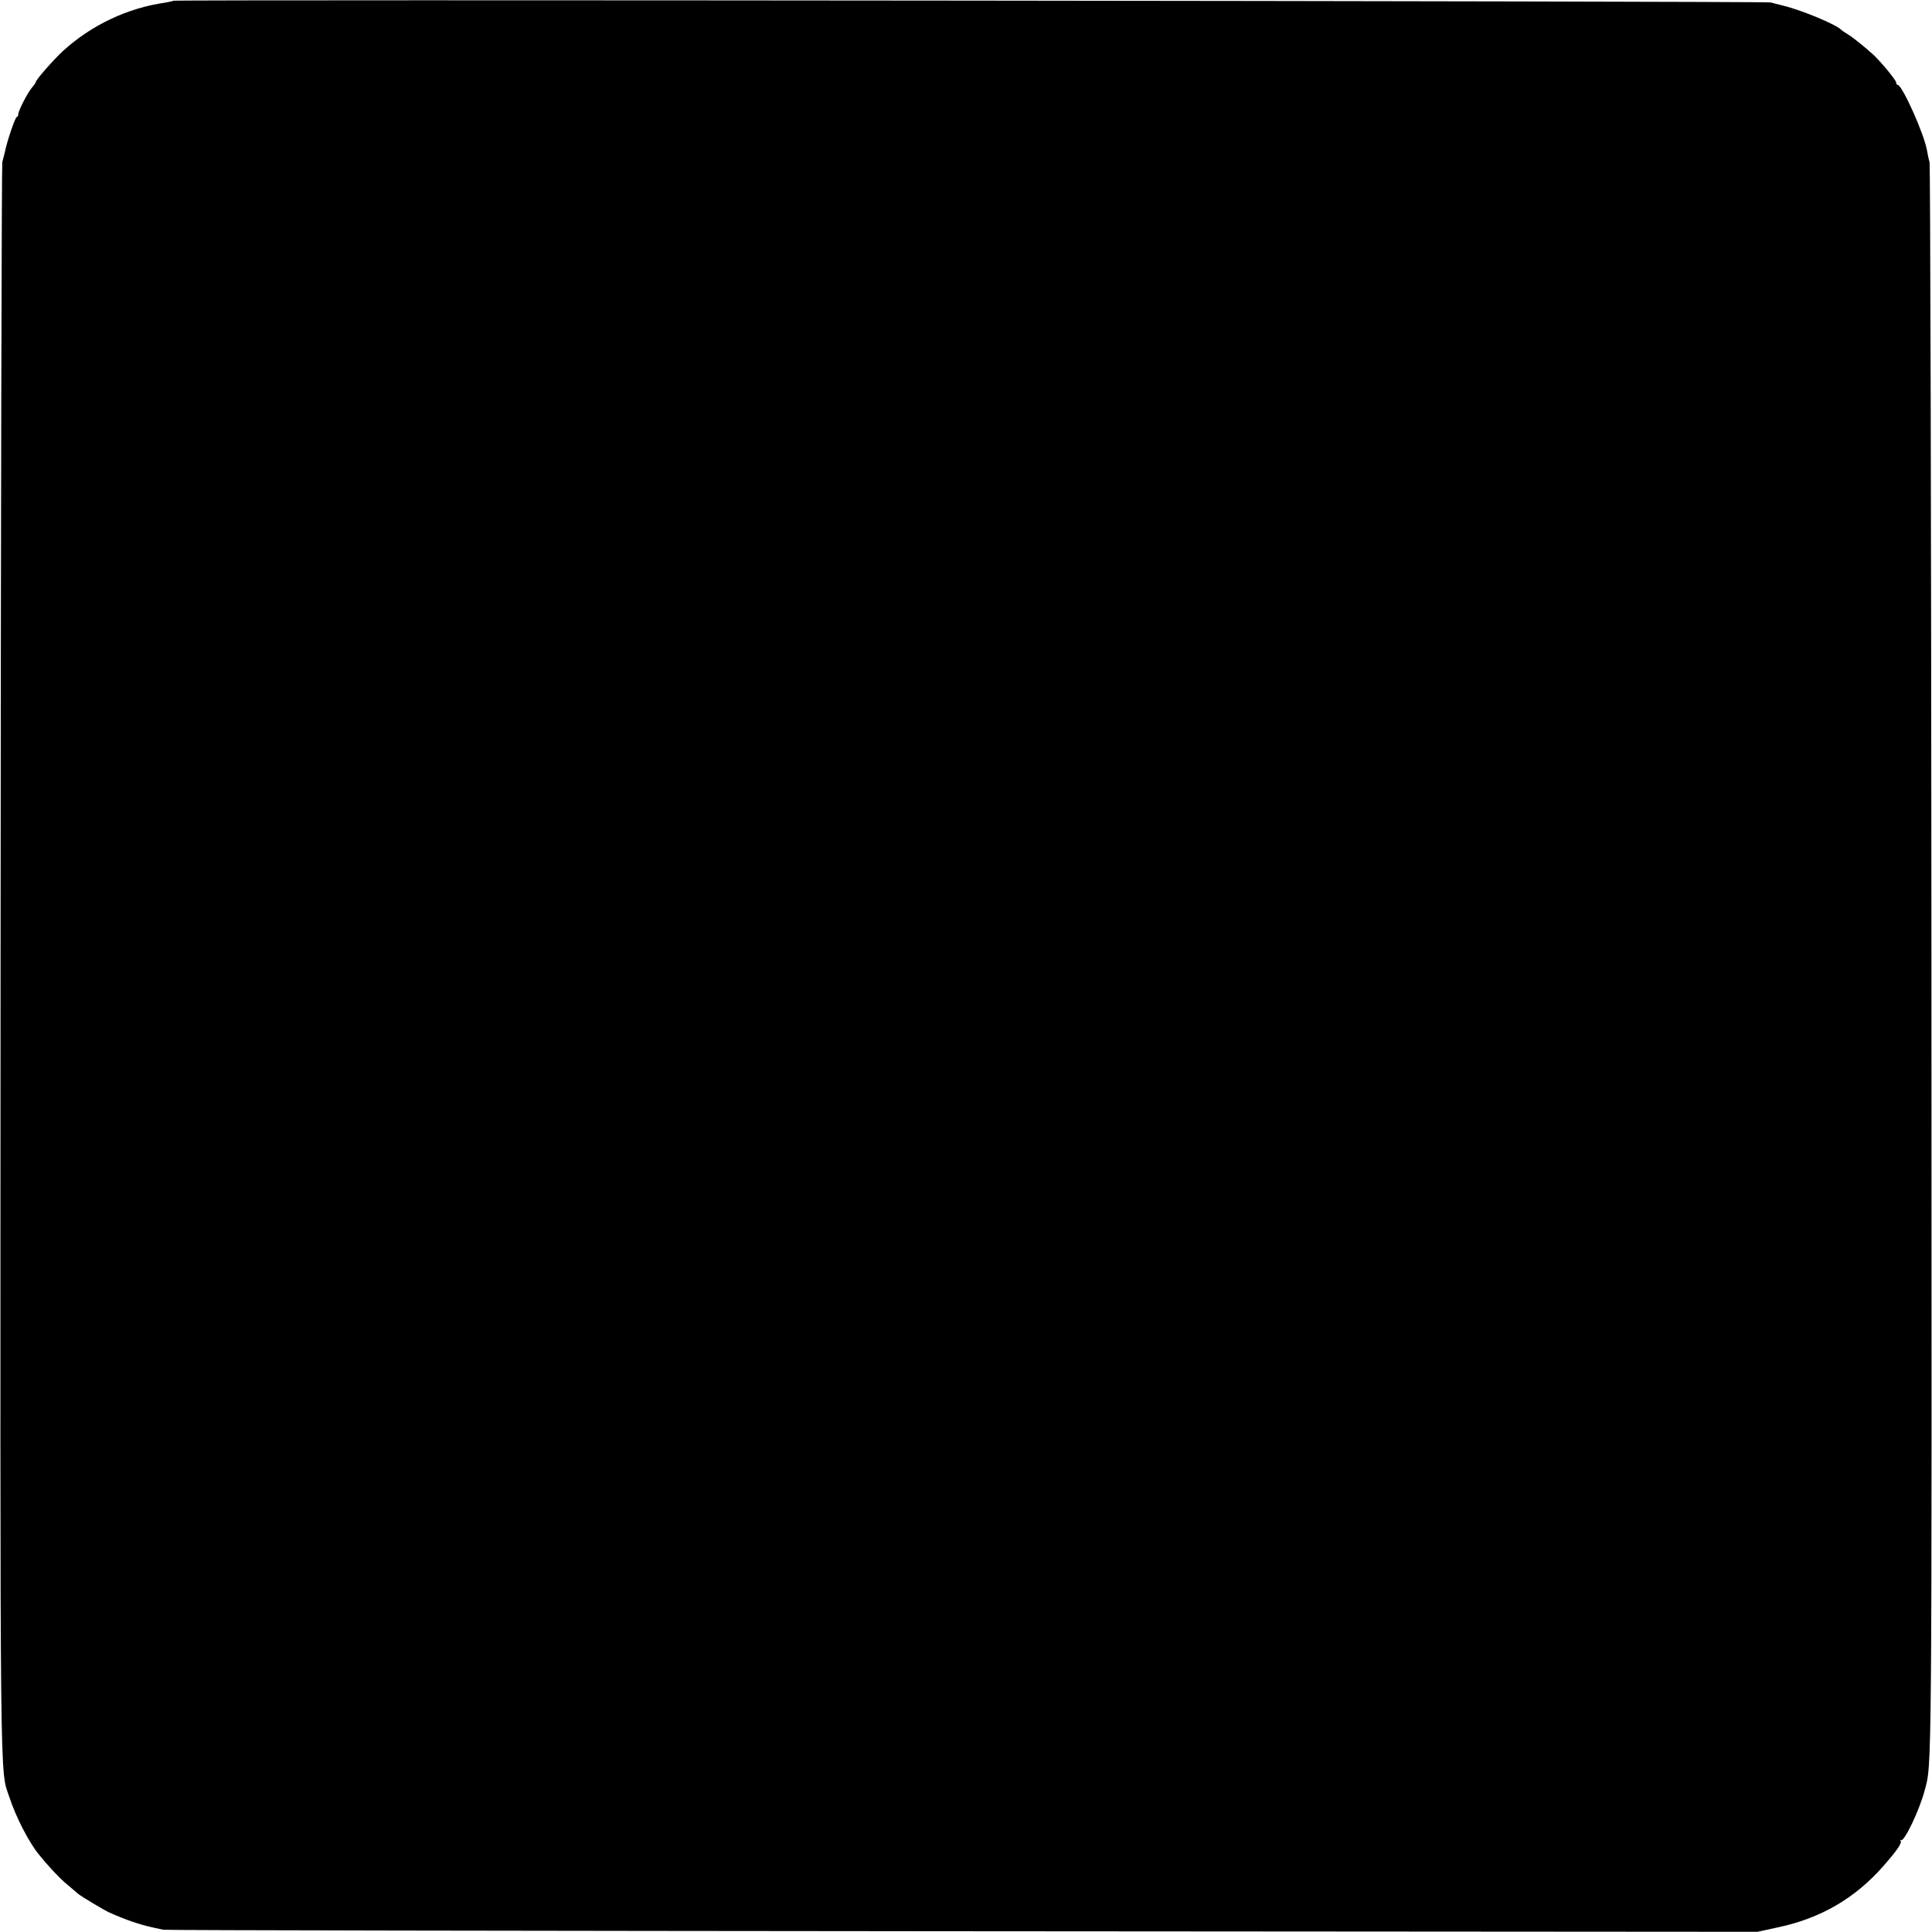
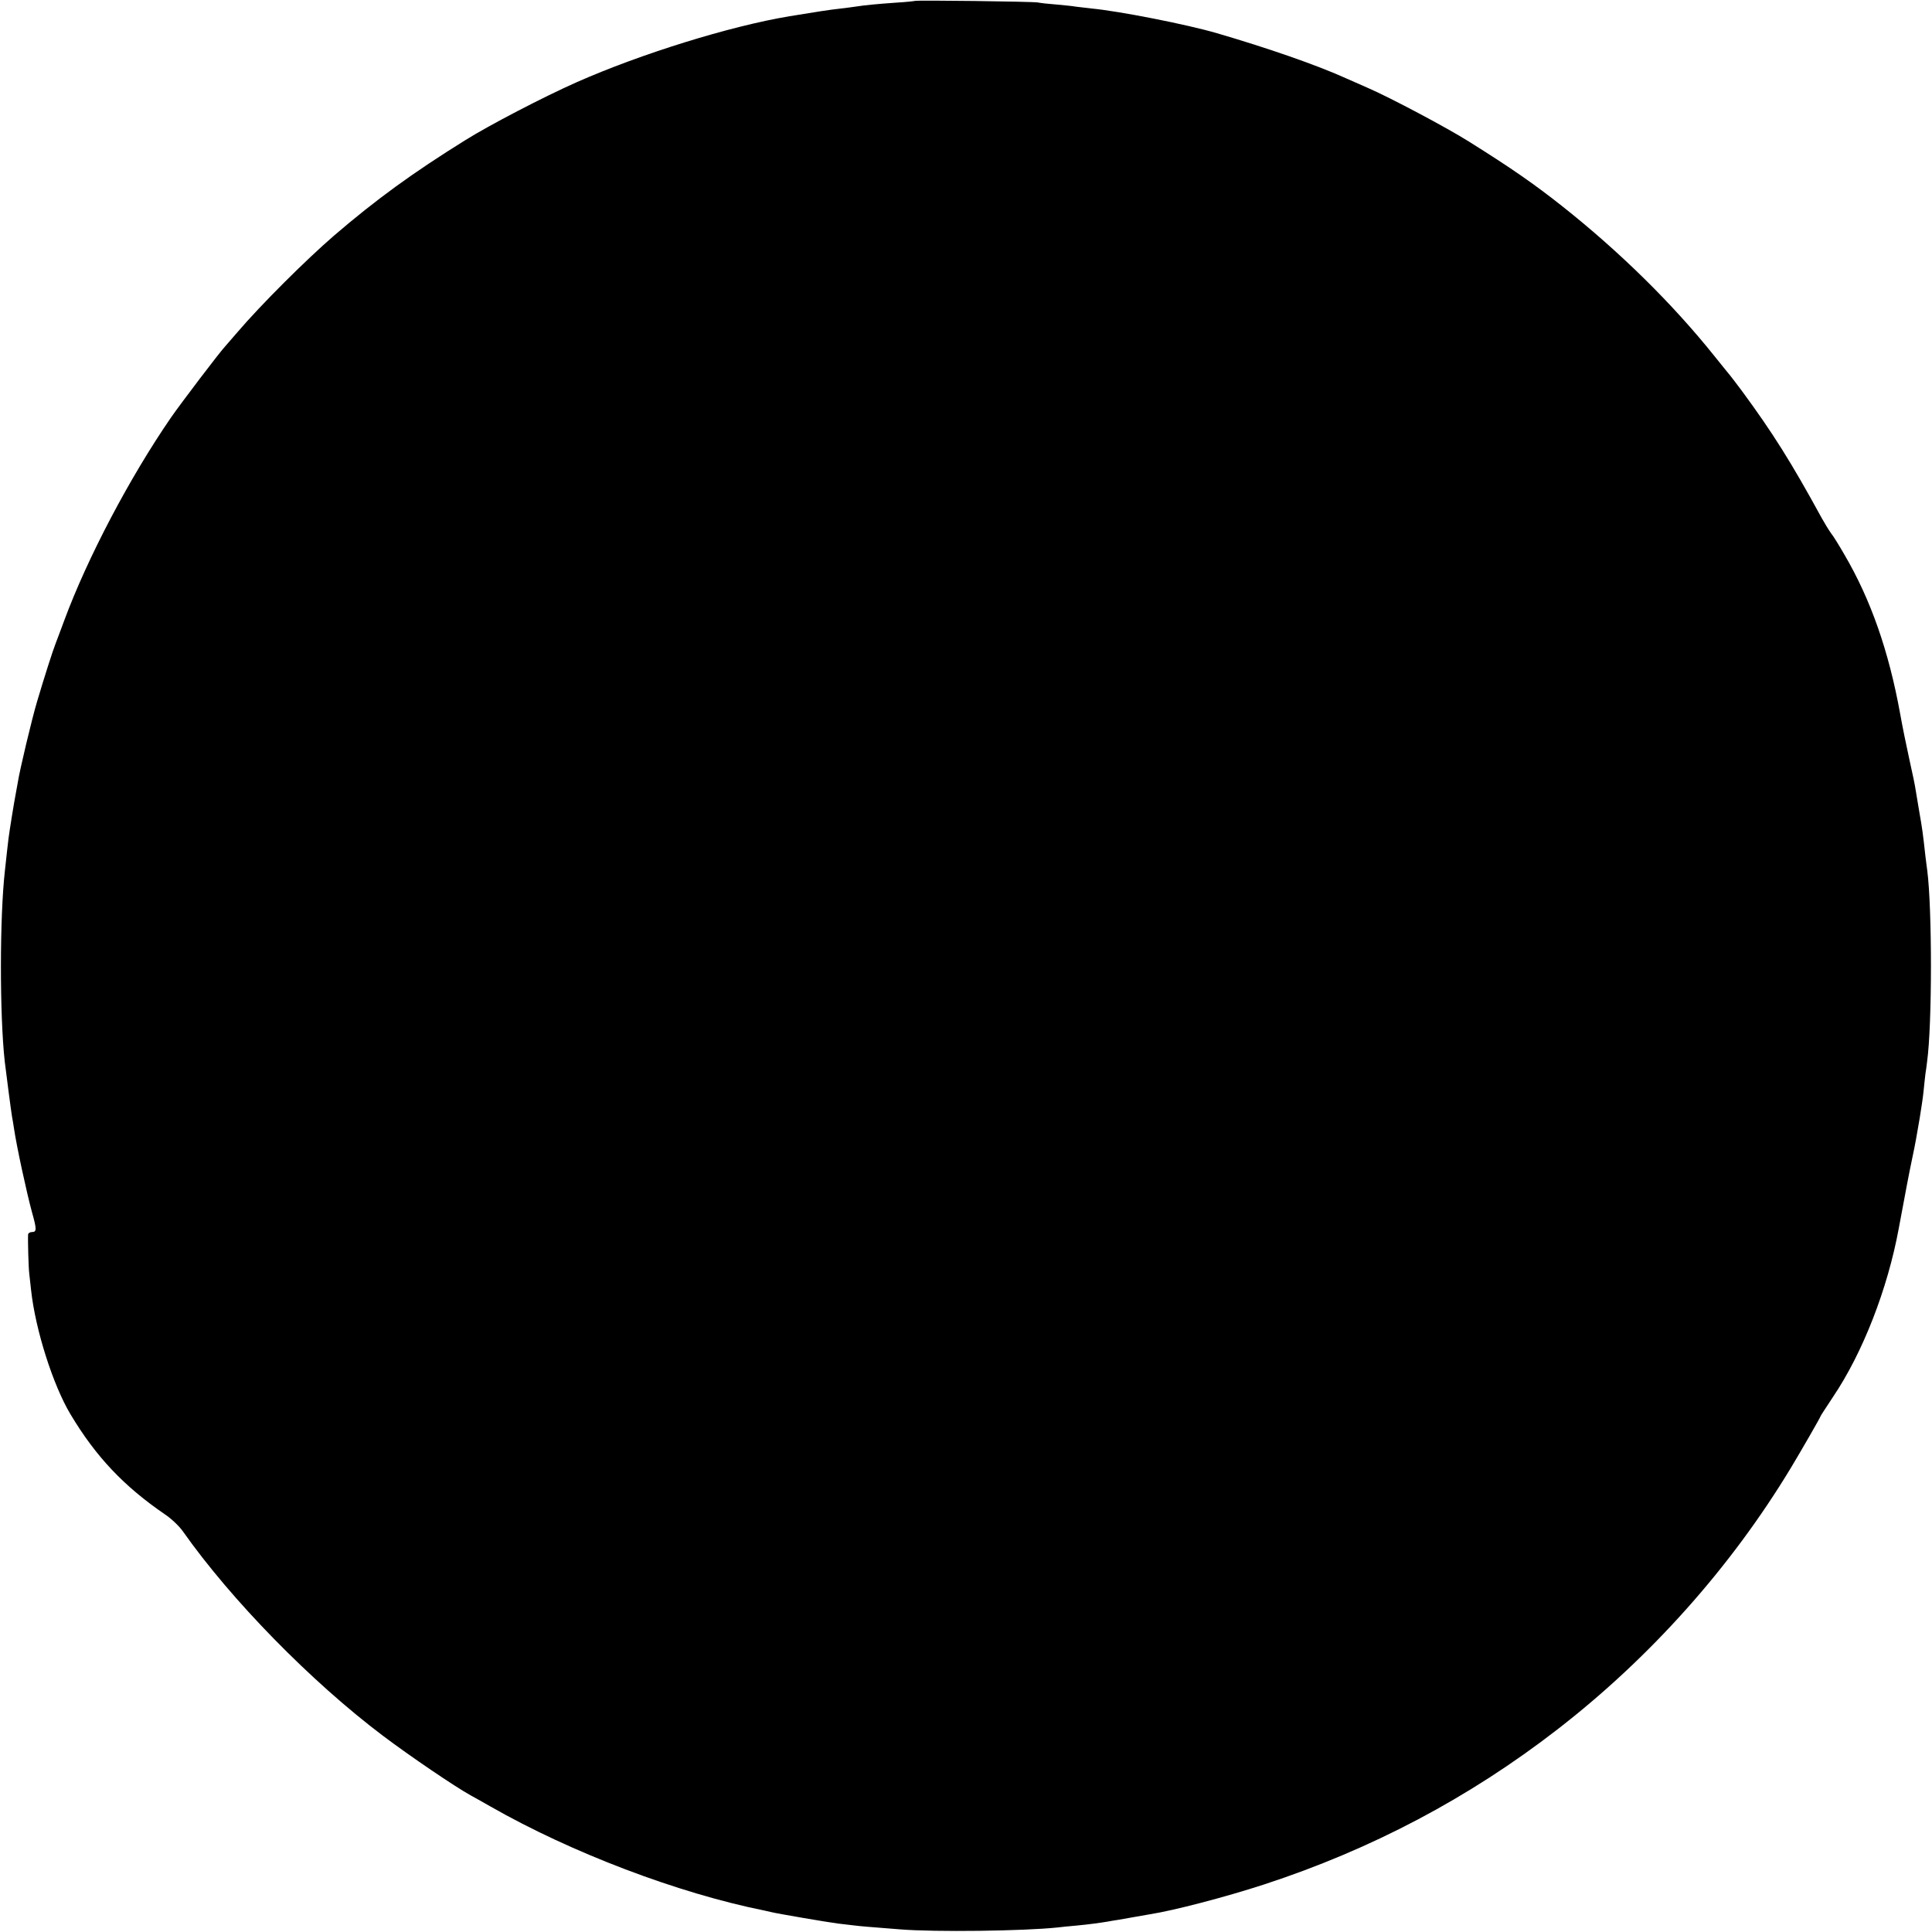
<svg xmlns="http://www.w3.org/2000/svg" version="1.0" width="1024pt" height="1024pt" viewBox="0 0 1024 1024" preserveAspectRatio="xMidYMid meet">
  <g transform="translate(0,1024) scale(0.1,-0.1)" fill="#000000" stroke="none">
-     <path d="M919 10236 c-2 -2 -22 -6 -44 -10 -201 -29 -390 -119 -541 -256 -46 -42 -144 -153 -144 -164 0 -4 -8 -15 -17 -26 -23 -24 -76 -126 -76 -145 0 -8 -4 -15 -8 -15 -8 0 -52 -129 -63 -185 -4 -16 -10 -41 -14 -55 -3 -14 -8 -1919 -9 -4235 -2 -4537 -5 -4273 48 -4434 33 -101 102 -235 154 -299 49 -61 108 -124 147 -157 26 -22 54 -45 61 -52 18 -15 135 -85 167 -100 85 -38 161 -64 230 -79 19 -4 44 -10 55 -12 11 -3 1917 -6 4235 -8 l4215 -3 110 24 c223 47 406 153 555 322 78 89 103 126 93 138 -5 4 -3 5 3 2 17 -10 98 160 125 263 39 145 38 15 36 4400 -1 2313 -6 4216 -10 4230 -4 14 -10 41 -13 60 -14 87 -132 350 -156 350 -4 0 -8 6 -8 13 0 12 -82 111 -121 147 -47 43 -115 97 -138 110 -14 8 -28 18 -31 21 -23 27 -207 104 -305 128 -22 6 -53 14 -70 18 -29 7 -8458 16 -8466 9z" />
+     <path d="M4848 10235 c-2 -1 -46 -6 -98 -9 -99 -7 -164 -13 -215 -21 -16 -3 -55 -7 -85 -11 -47 -5 -120 -16 -265 -40 -318 -53 -790 -200 -1129 -350 -174 -77 -464 -228 -590 -307 -278 -173 -471 -313 -697 -507 -148 -128 -386 -365 -509 -509 -30 -35 -60 -69 -65 -75 -28 -29 -236 -303 -288 -378 -219 -318 -443 -743 -567 -1078 -17 -47 -38 -101 -45 -120 -15 -38 -59 -175 -99 -310 -25 -83 -92 -362 -102 -429 -3 -18 -8 -43 -10 -55 -9 -46 -33 -194 -39 -241 -6 -48 -7 -62 -19 -170 -28 -247 -28 -764 -1 -1010 8 -65 34 -268 39 -295 3 -14 7 -41 10 -60 14 -96 68 -344 95 -443 26 -92 26 -107 1 -107 -11 0 -20 -6 -21 -12 -2 -31 2 -176 6 -208 2 -19 7 -60 10 -90 23 -209 116 -501 208 -655 135 -226 284 -383 502 -532 33 -22 75 -62 94 -89 257 -365 681 -798 1062 -1085 145 -109 379 -268 464 -315 11 -6 58 -32 105 -59 429 -245 993 -459 1450 -551 14 -3 32 -7 40 -9 21 -6 295 -53 350 -60 25 -3 63 -7 85 -10 40 -5 68 -7 245 -21 183 -15 656 -9 835 10 17 2 62 7 100 10 73 7 122 14 165 21 14 3 41 7 60 10 19 3 58 10 85 15 28 5 64 11 80 14 127 20 396 90 605 158 569 186 1085 458 1555 822 492 381 918 858 1237 1386 53 88 158 270 158 275 0 2 30 47 66 102 157 233 289 572 348 893 37 200 56 299 70 365 8 39 18 86 21 105 3 19 12 71 20 115 7 44 17 107 20 139 3 33 8 74 10 93 3 18 7 48 9 66 27 196 27 808 1 1012 -2 17 -7 51 -10 78 -13 119 -17 148 -32 232 -8 50 -17 104 -20 120 -2 17 -17 89 -33 160 -16 72 -38 181 -49 243 -60 330 -155 603 -295 842 -27 47 -59 99 -72 115 -12 17 -34 53 -49 80 -160 293 -259 451 -424 675 -31 41 -58 77 -61 80 -3 3 -39 48 -81 100 -222 278 -502 554 -810 798 -147 116 -267 200 -494 342 -114 72 -417 233 -535 284 -36 16 -89 39 -118 52 -152 69 -418 161 -682 238 -157 46 -517 117 -665 131 -33 4 -71 8 -85 10 -14 3 -59 7 -100 11 -41 3 -86 8 -100 11 -27 5 -646 13 -652 8z" />
  </g>
</svg>
